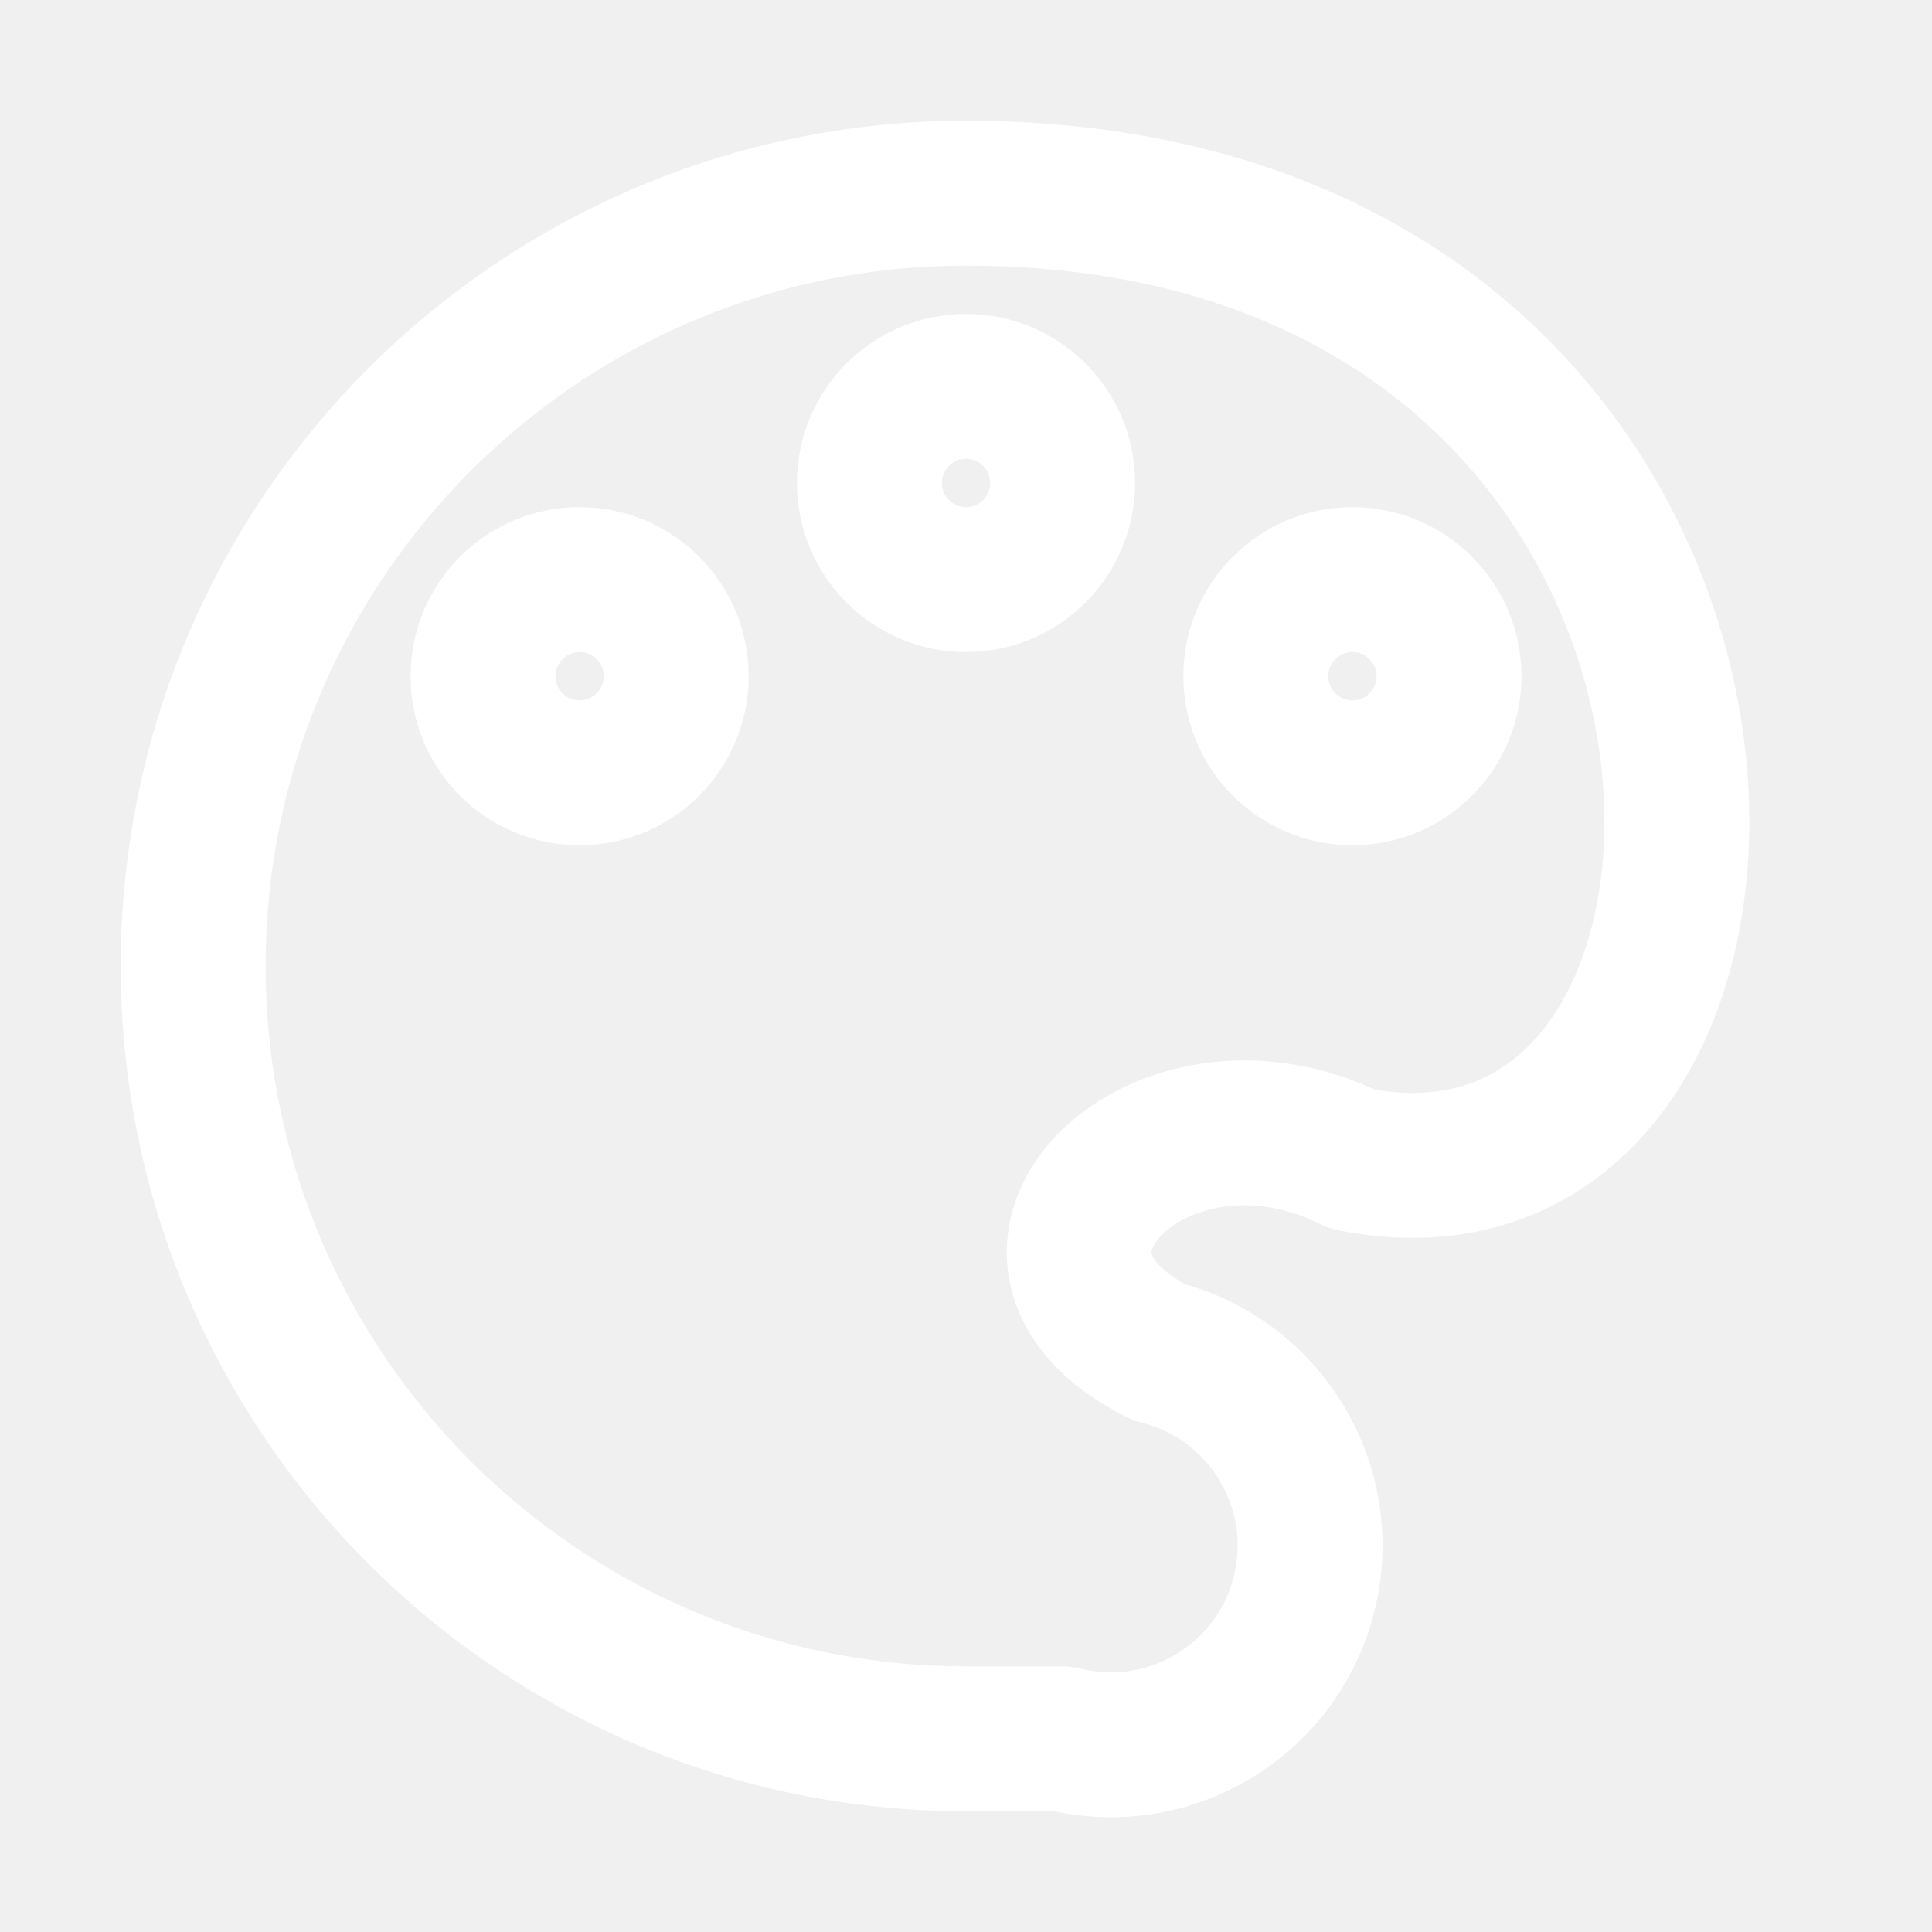
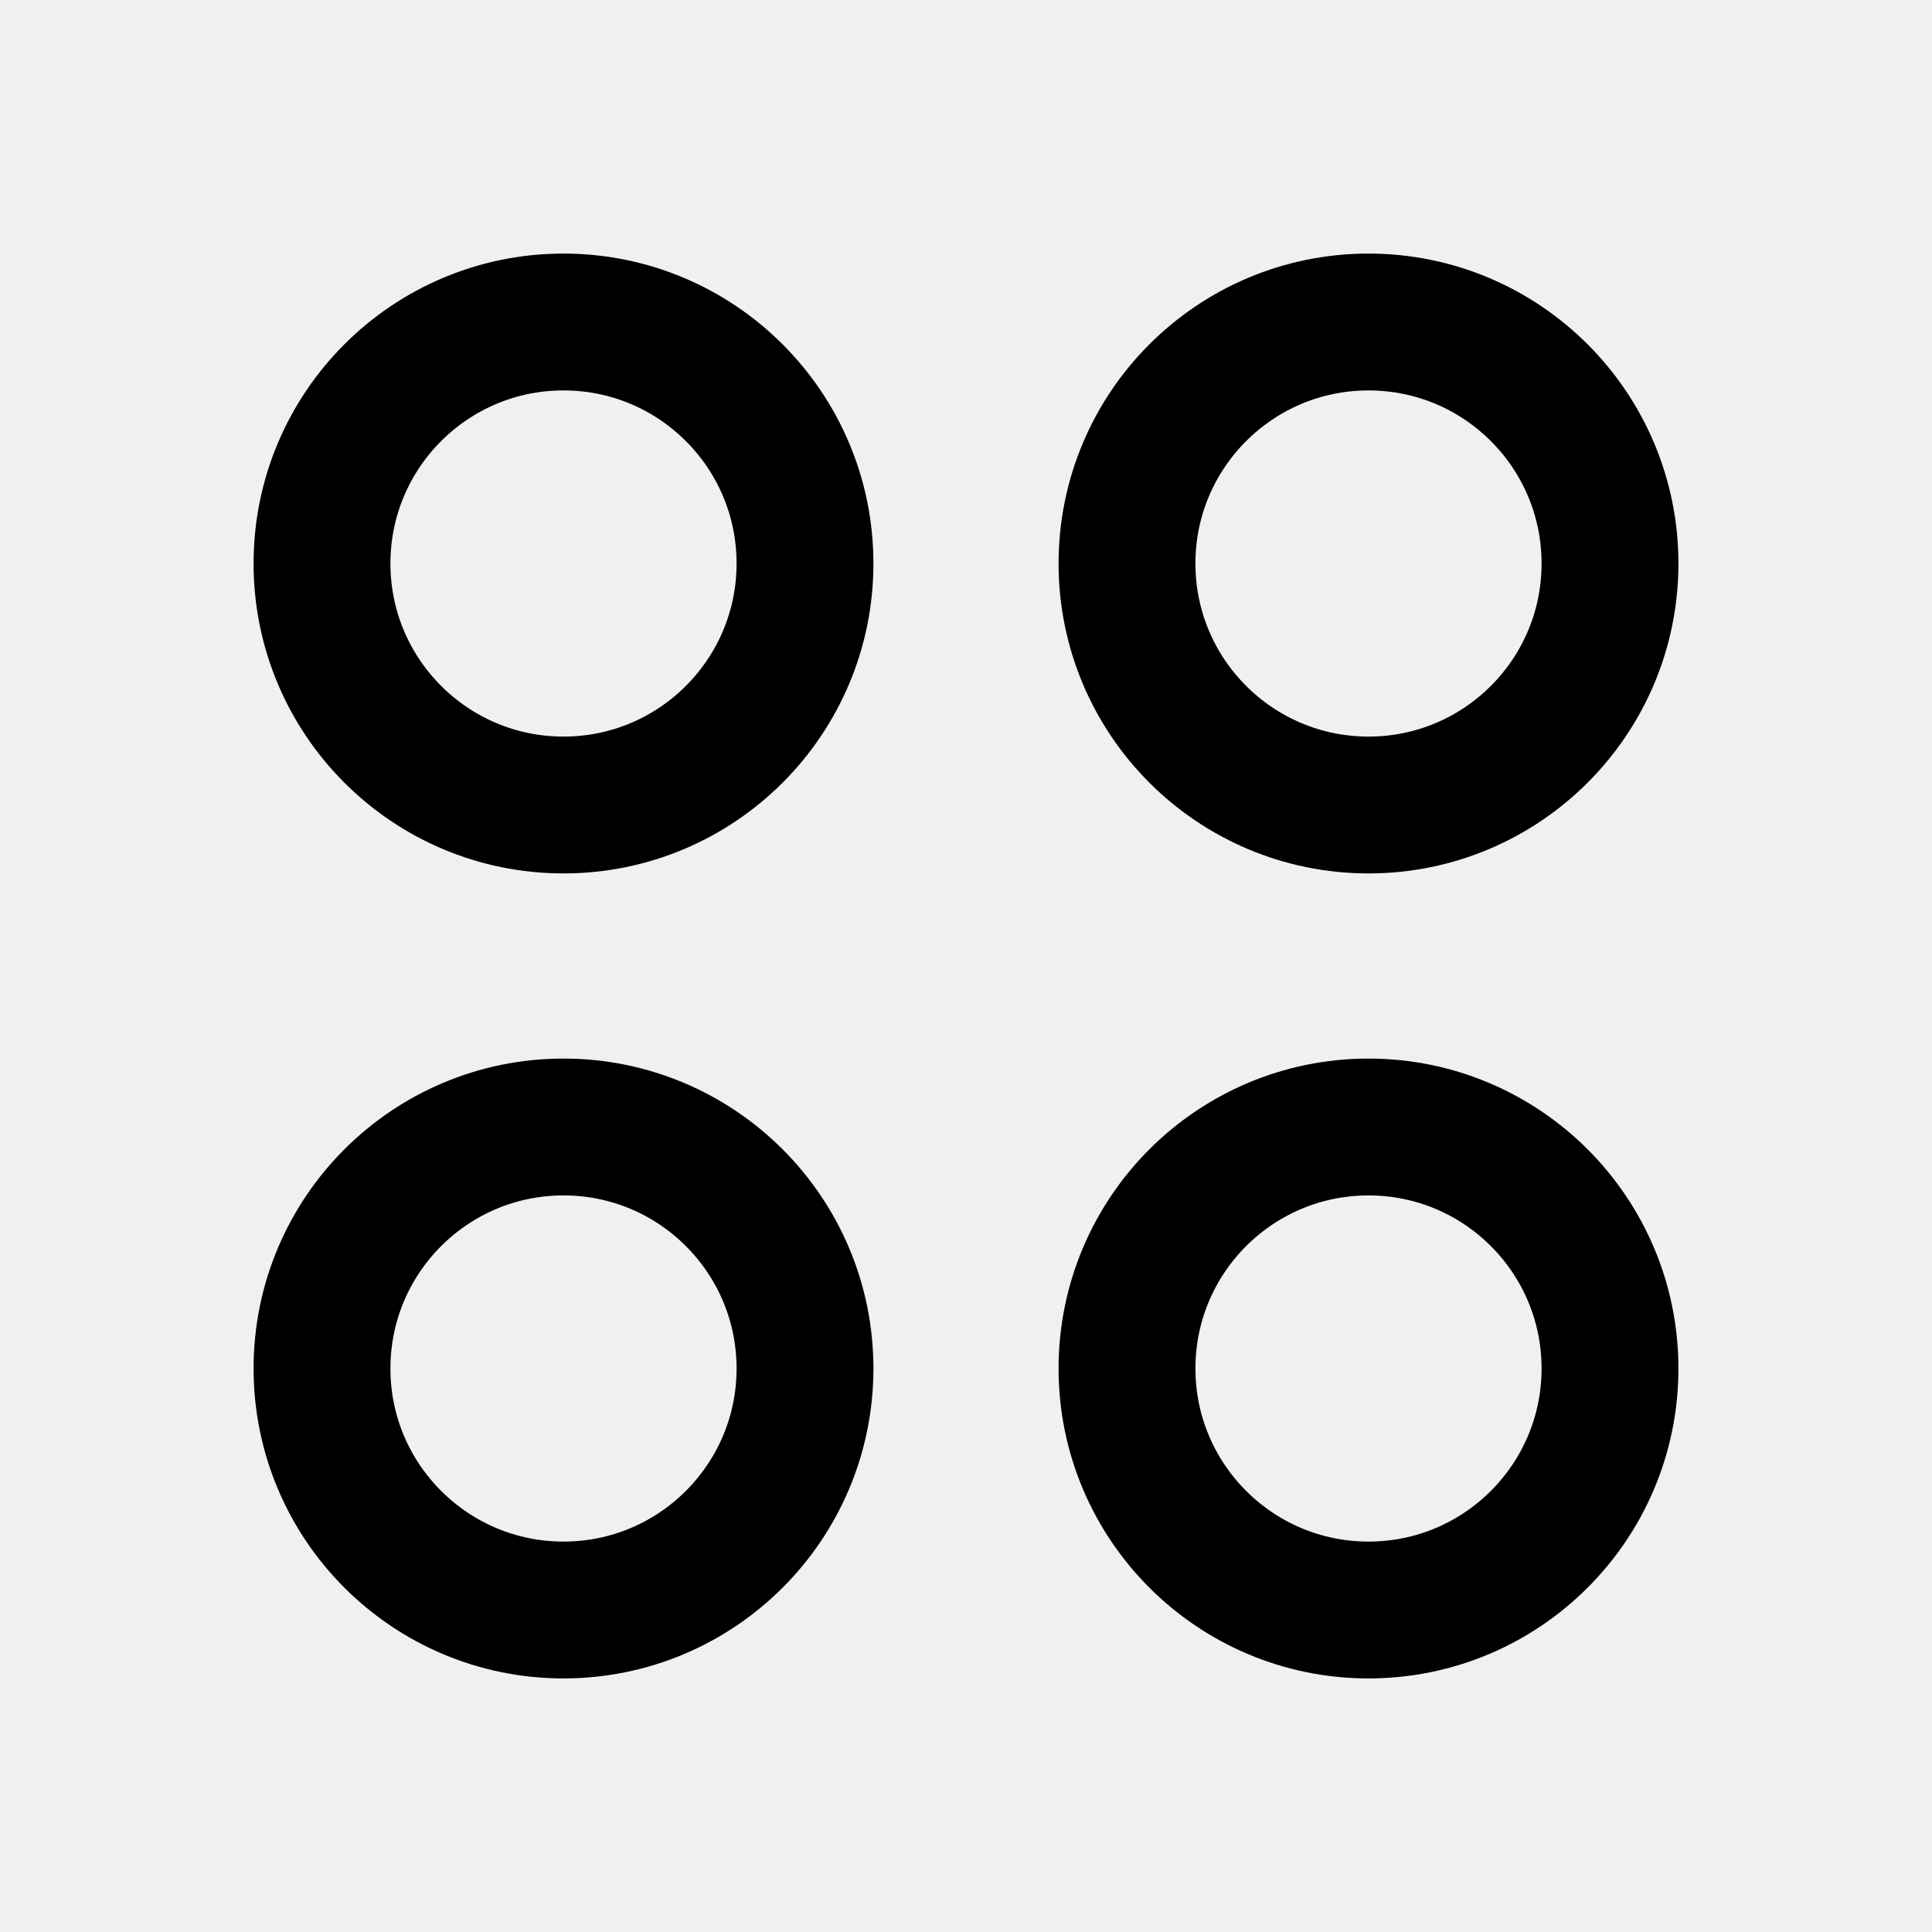
- <svg xmlns="http://www.w3.org/2000/svg" viewBox="0 0 20 20" fill="none" stroke="#ffffff" stroke-width="1.5" stroke-linecap="round" stroke-linejoin="round">
-   <path d="M10 2a8 8 0 1 0 0 16h1a2 2 0 0 0 1-4c-2-1 0-3 2-2 5 1 5-10-4-10z" />
-   <circle cx="6" cy="7" r="1" />
-   <circle cx="10" cy="5" r="1" />
-   <circle cx="14" cy="7" r="1" />
+ <svg xmlns="http://www.w3.org/2000/svg" viewBox="0 0 24 24" fill="none" stroke="#000000" stroke-width="1.7" stroke-linecap="round" stroke-linejoin="round">
+   <circle cx="7" cy="7" r="3" />
+   <circle cx="17" cy="7" r="3" />
+   <circle cx="7" cy="17" r="3" />
+   <circle cx="17" cy="17" r="3" />
</svg>
